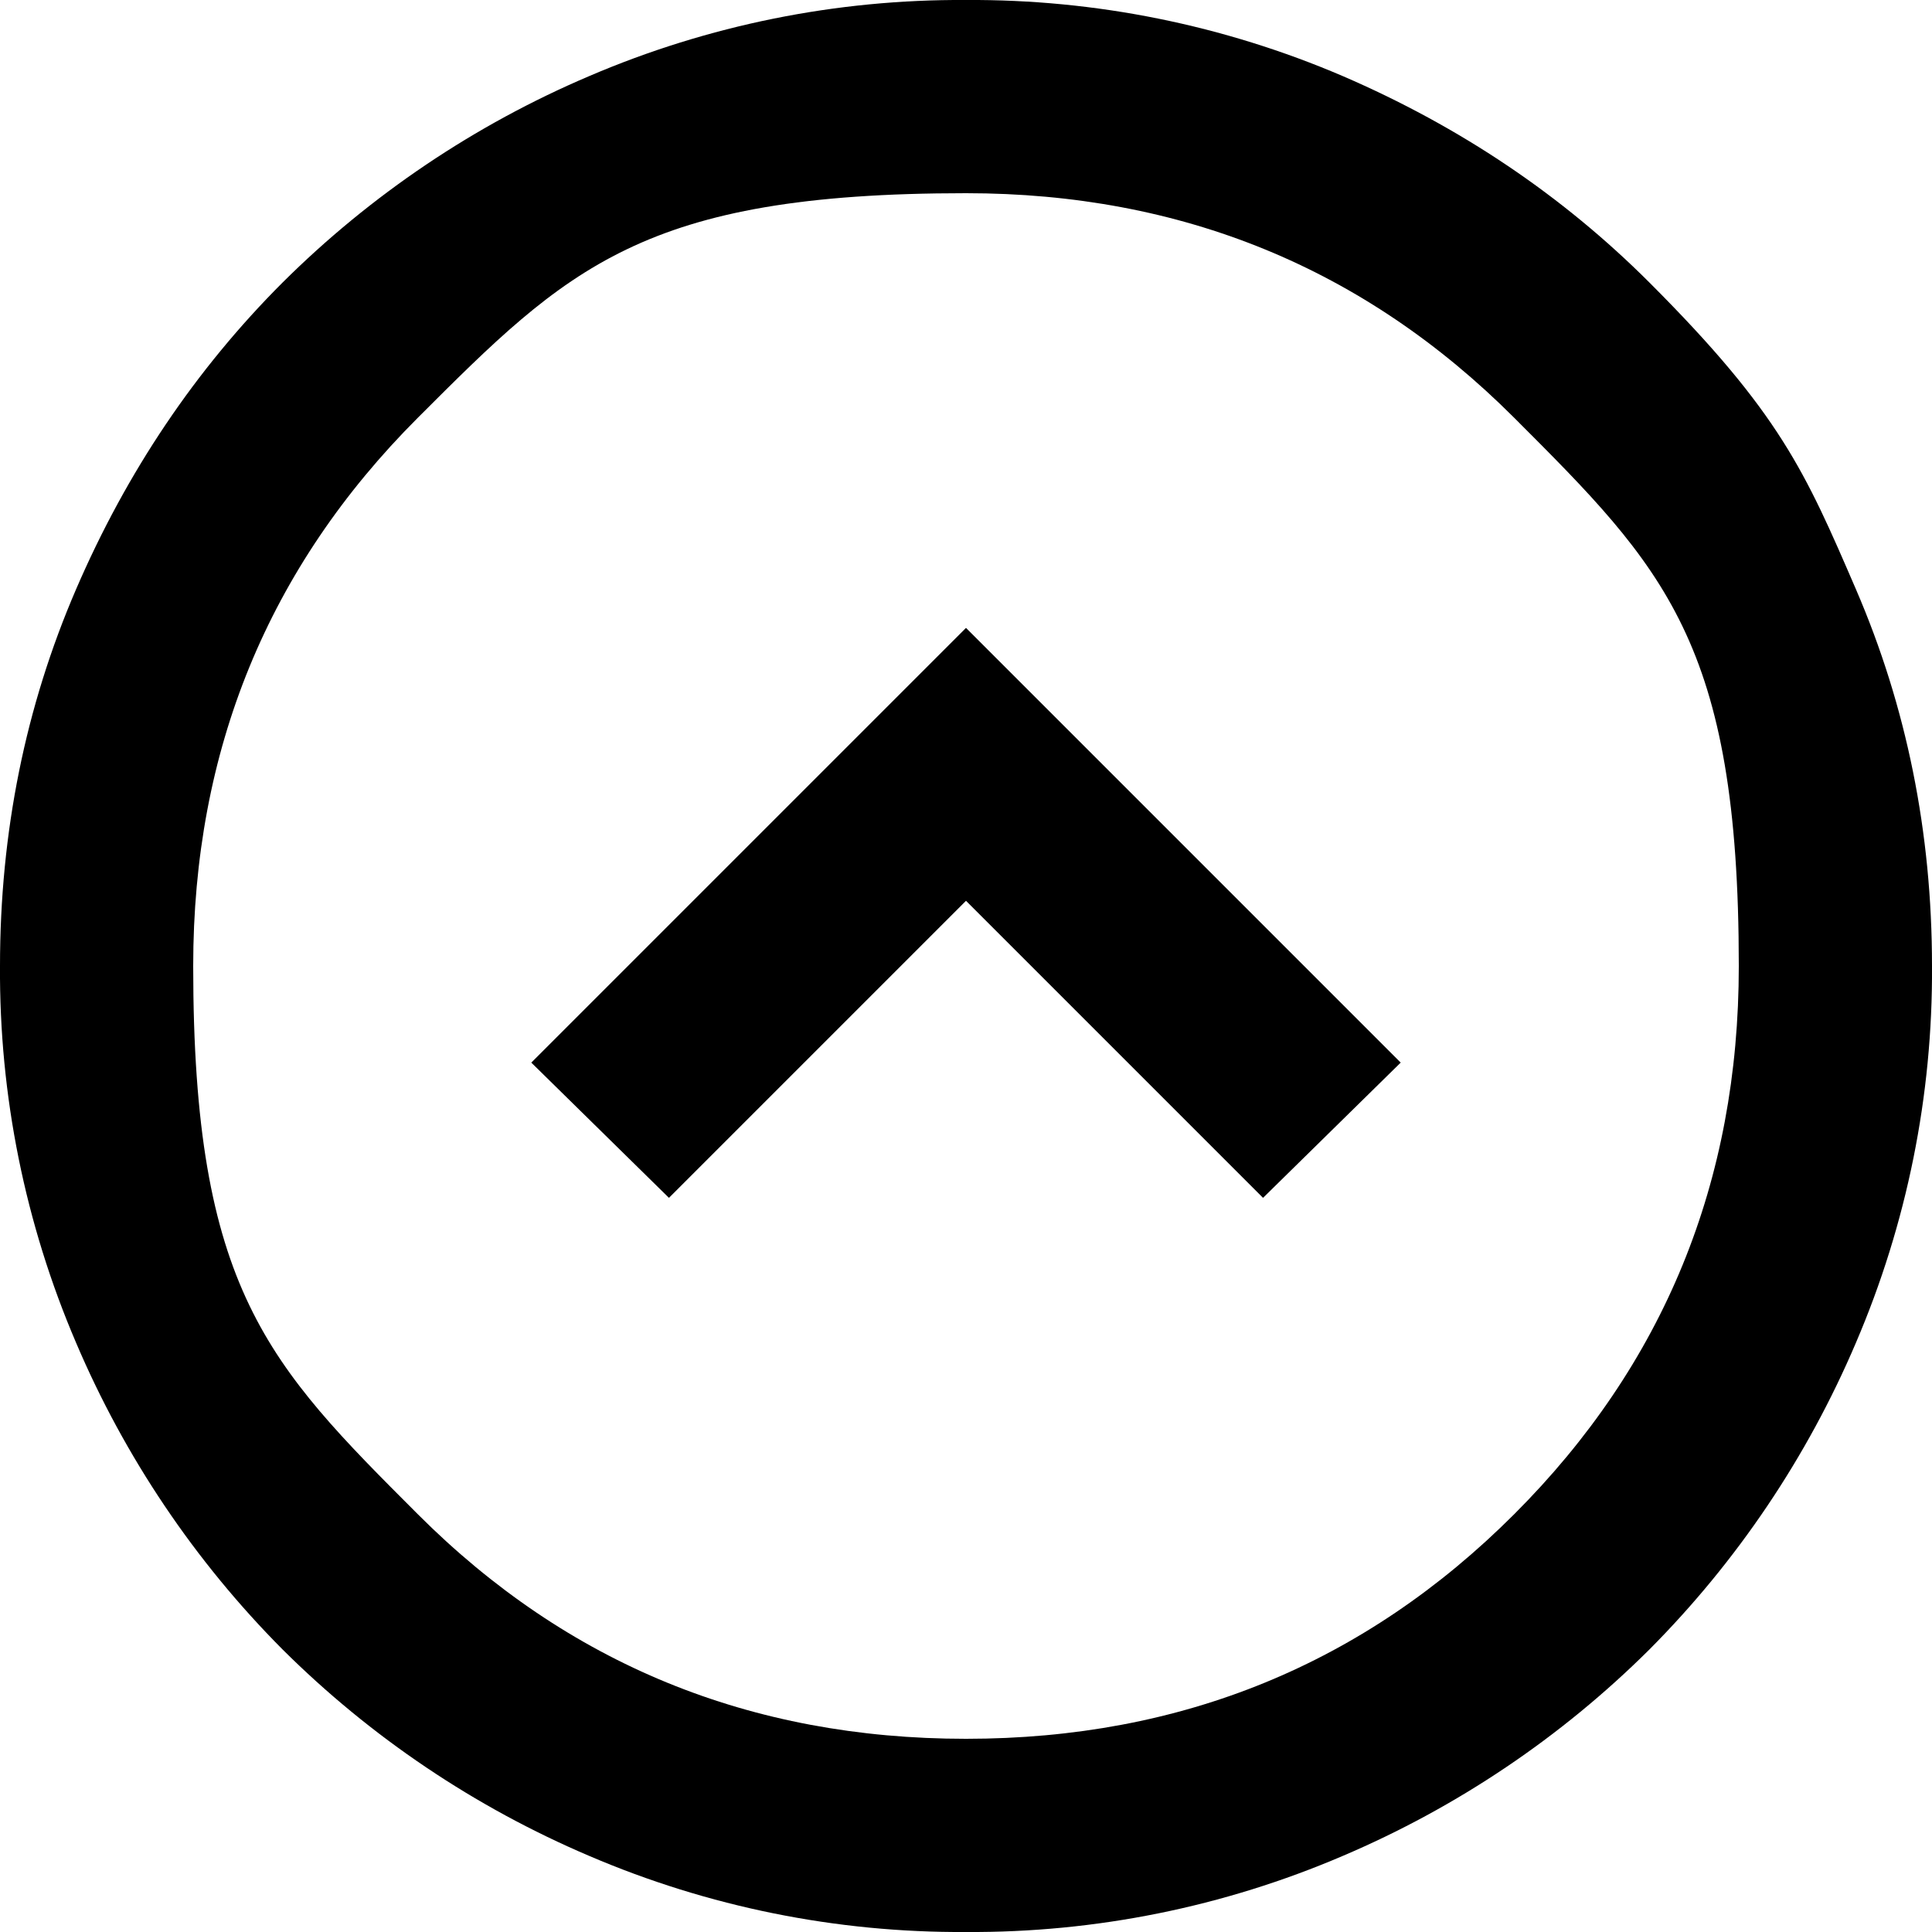
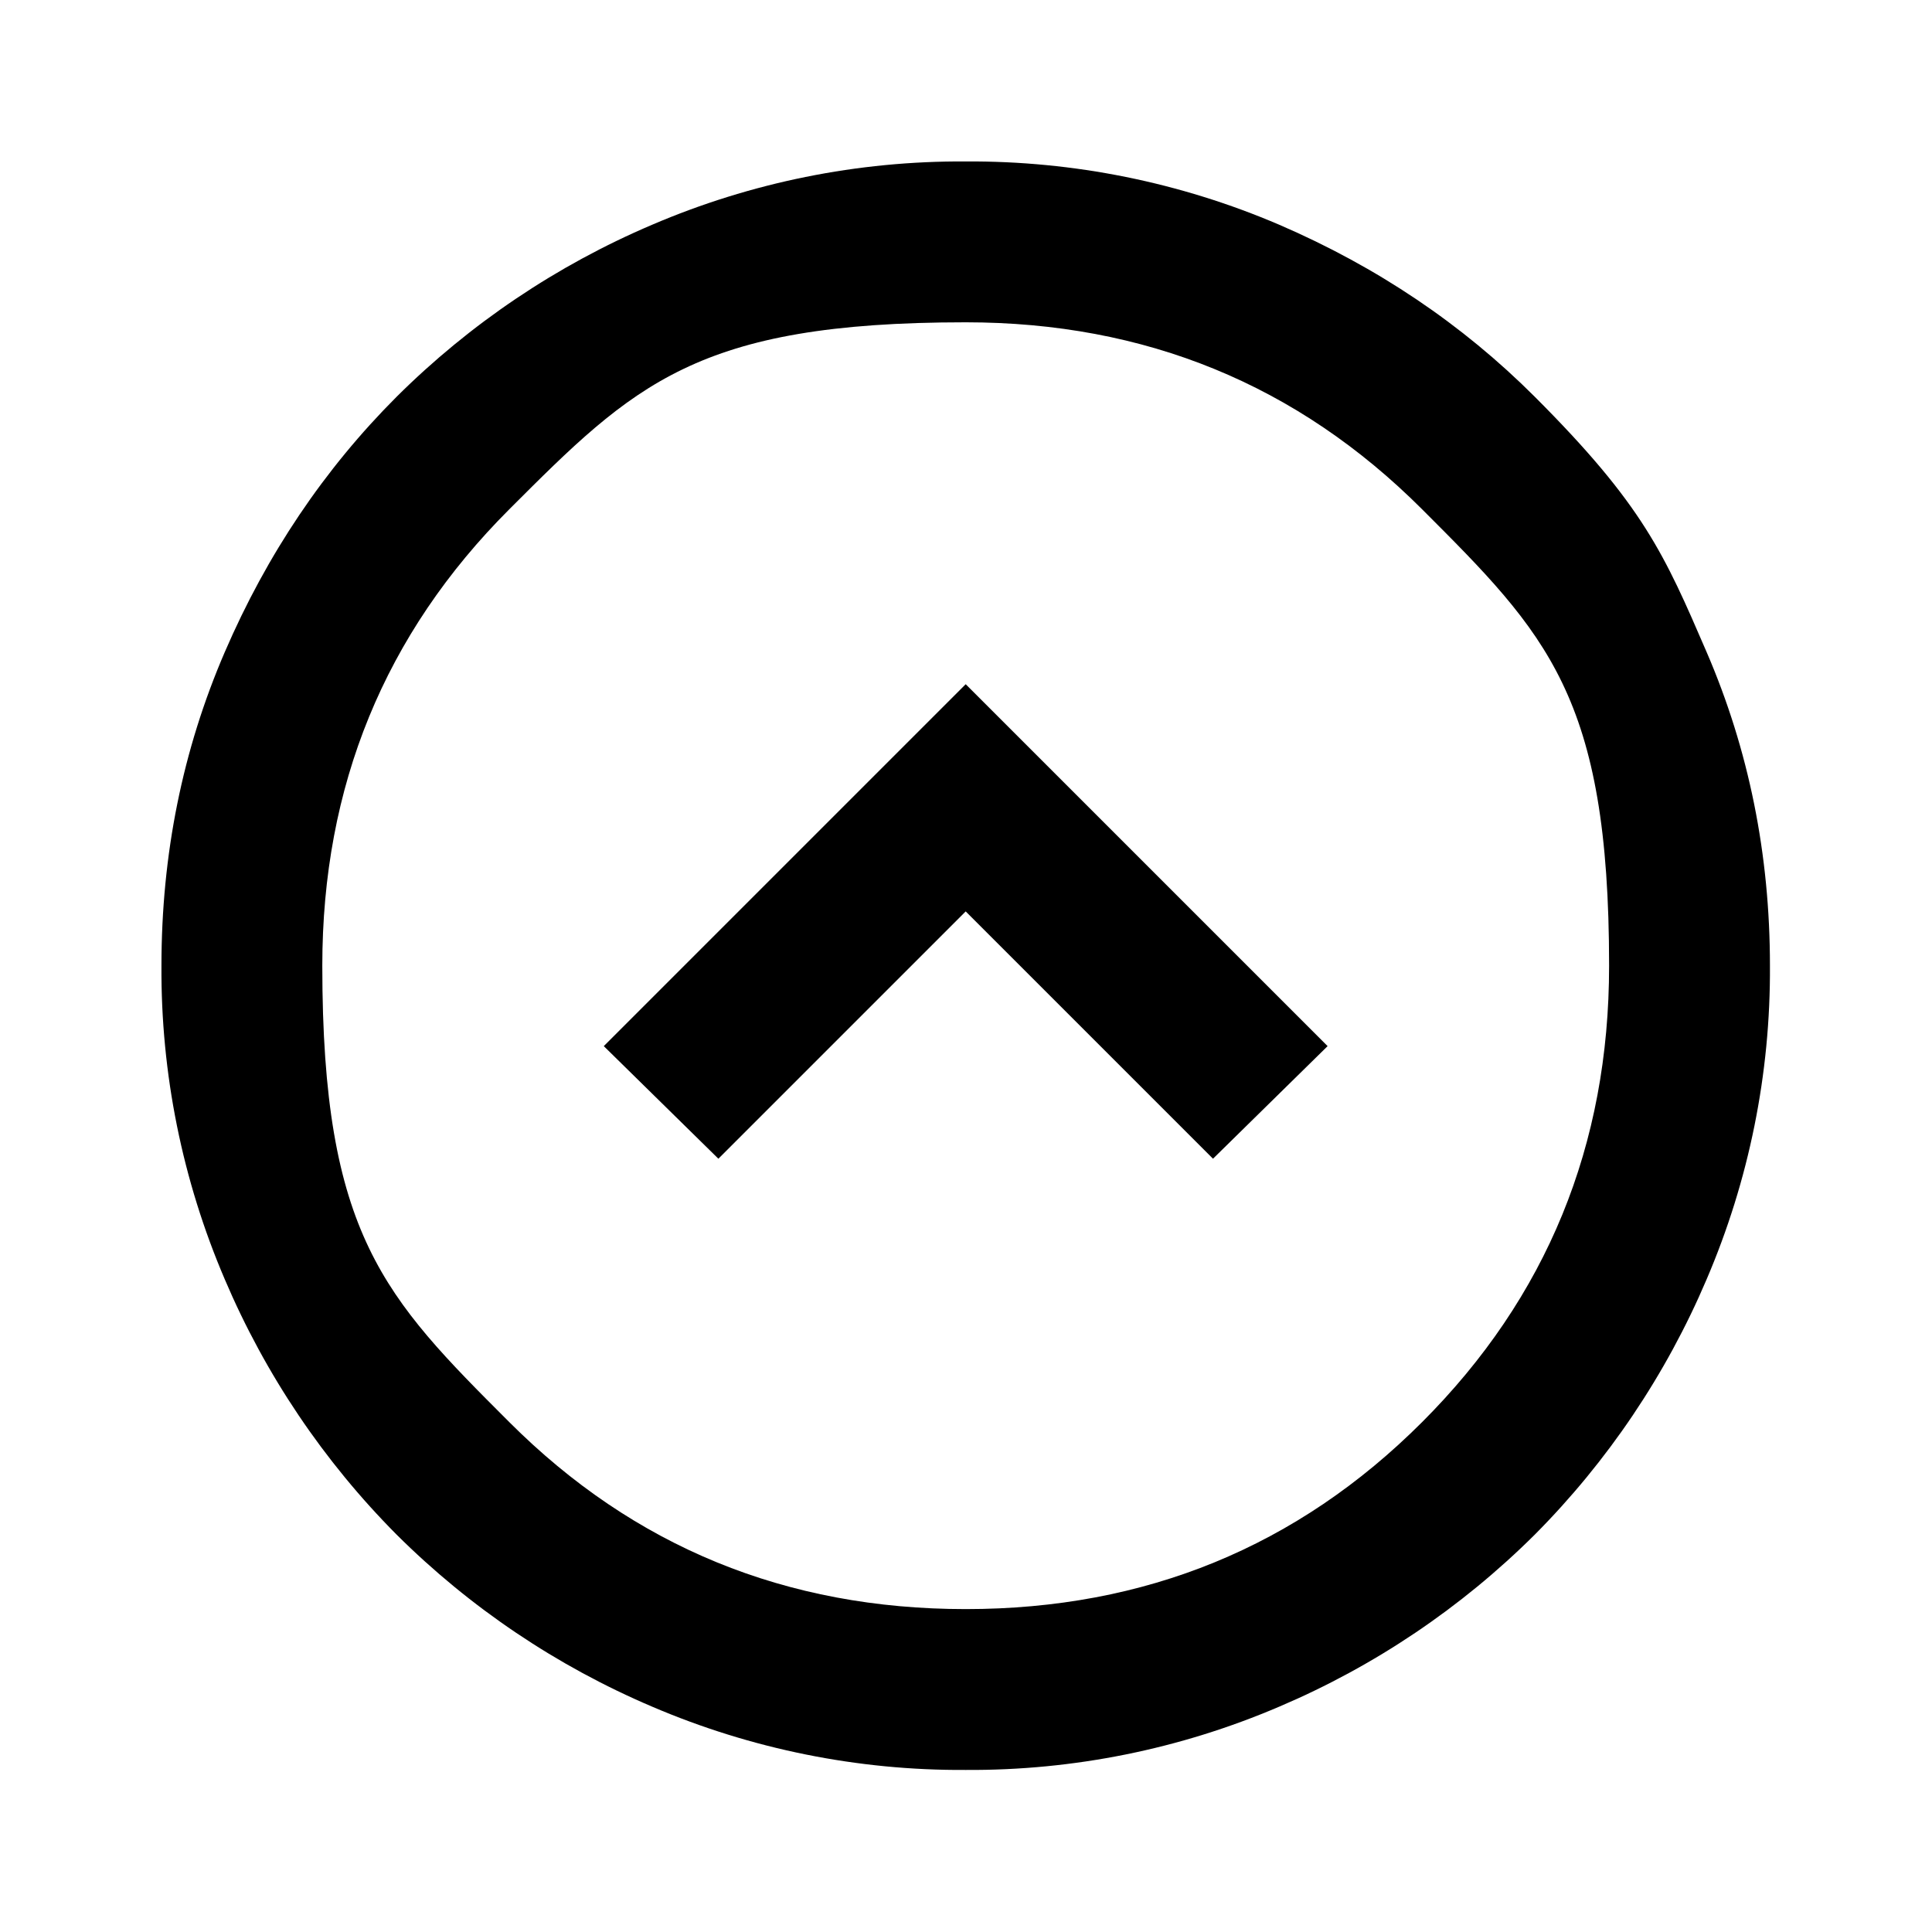
- <svg xmlns="http://www.w3.org/2000/svg" width="16" height="16" viewBox="0 0 16 16">
+ <svg xmlns="http://www.w3.org/2000/svg" width="19.218" height="19.218" viewBox="-1.606 -1.606 19.218 19.218">
  <path d="M5.54 9.92 8 7.46l2.46 2.46L11.6 8.8 8 5.2 4.4 8.8zM8 16a7.8 7.8 0 0 1-3.12-.63 8.1 8.1 0 0 1-2.54-1.71 8.1 8.1 0 0 1-1.71-2.54A7.8 7.8 0 0 1 0 8q0-1.66.63-3.12t1.71-2.54A8.1 8.1 0 0 1 4.88.63 7.8 7.8 0 0 1 8 0a7.8 7.8 0 0 1 3.12.63q1.46.63 2.54 1.71c1.08 1.08 1.29 1.567 1.71 2.54Q16 6.34 16 8a7.8 7.8 0 0 1-.63 3.12 8.1 8.1 0 0 1-1.71 2.54 8.1 8.1 0 0 1-2.54 1.71A7.8 7.8 0 0 1 8 16m0-1.6q2.68 0 4.54-1.86T14.4 8c0-2.68-.62-3.3-1.86-4.54Q10.68 1.6 8 1.6c-2.68 0-3.3.62-4.54 1.86Q1.6 5.32 1.6 8c0 2.68.62 3.3 1.86 4.54Q5.32 14.4 8 14.4" />
</svg>
